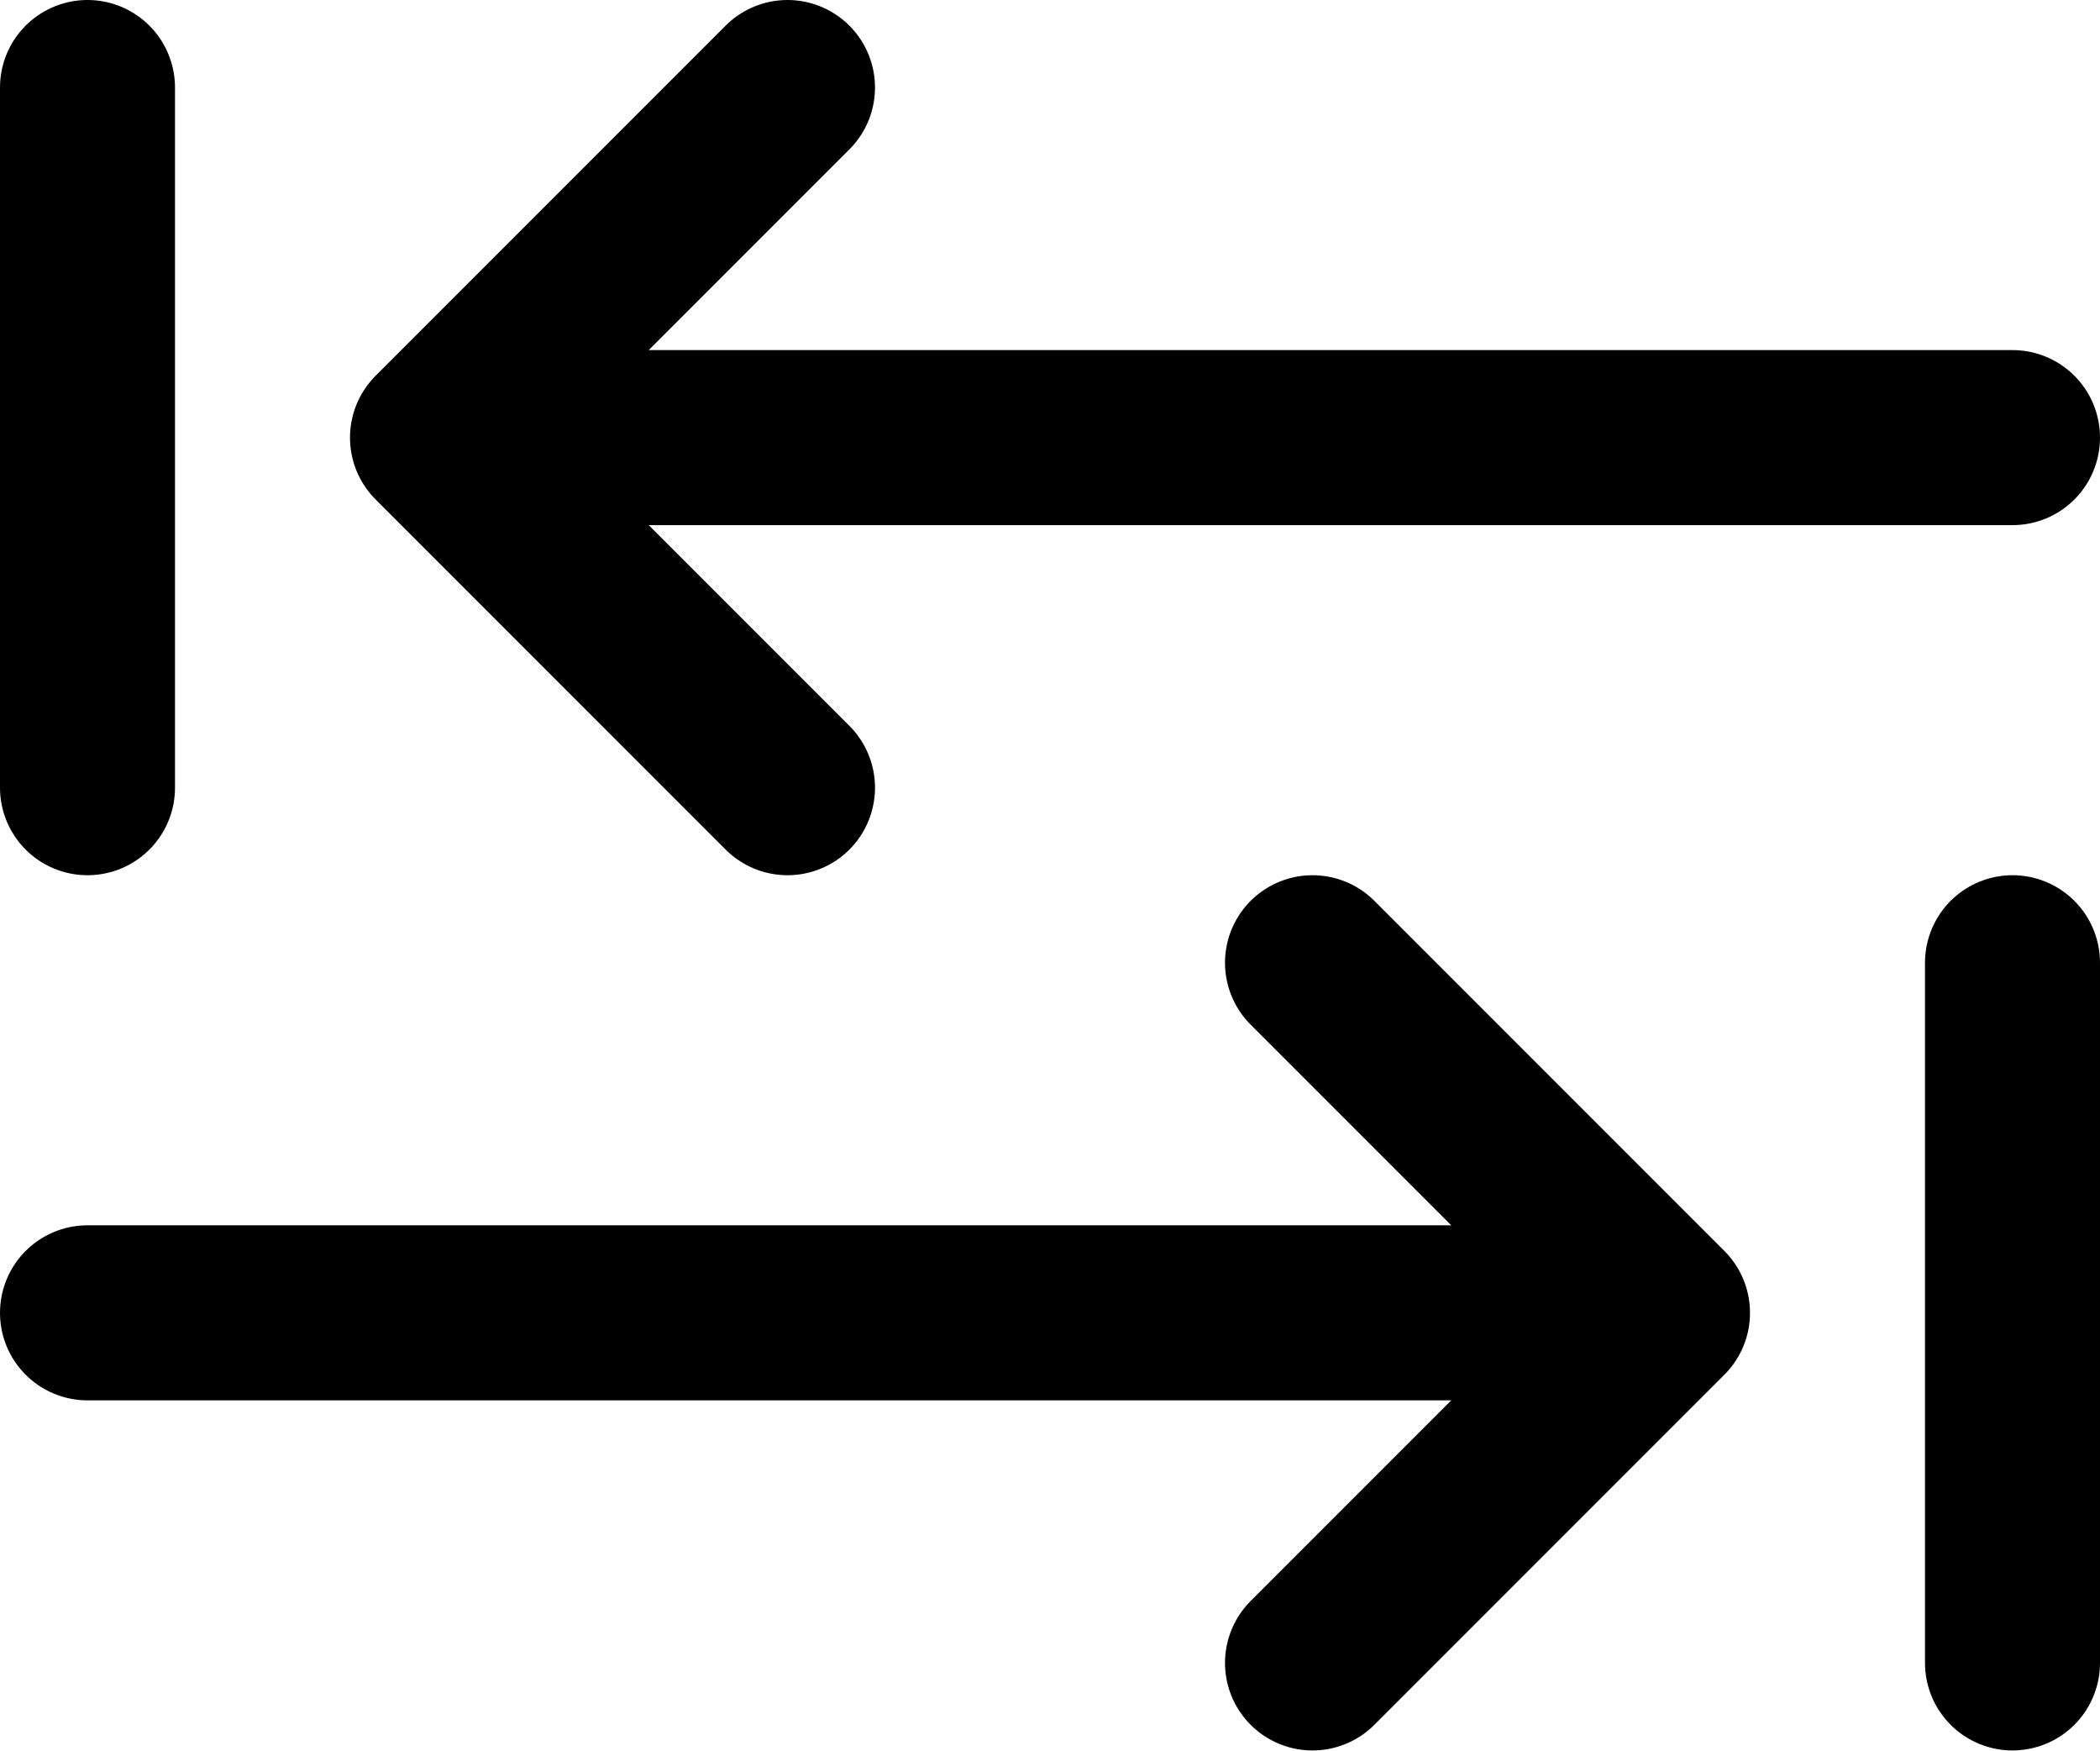
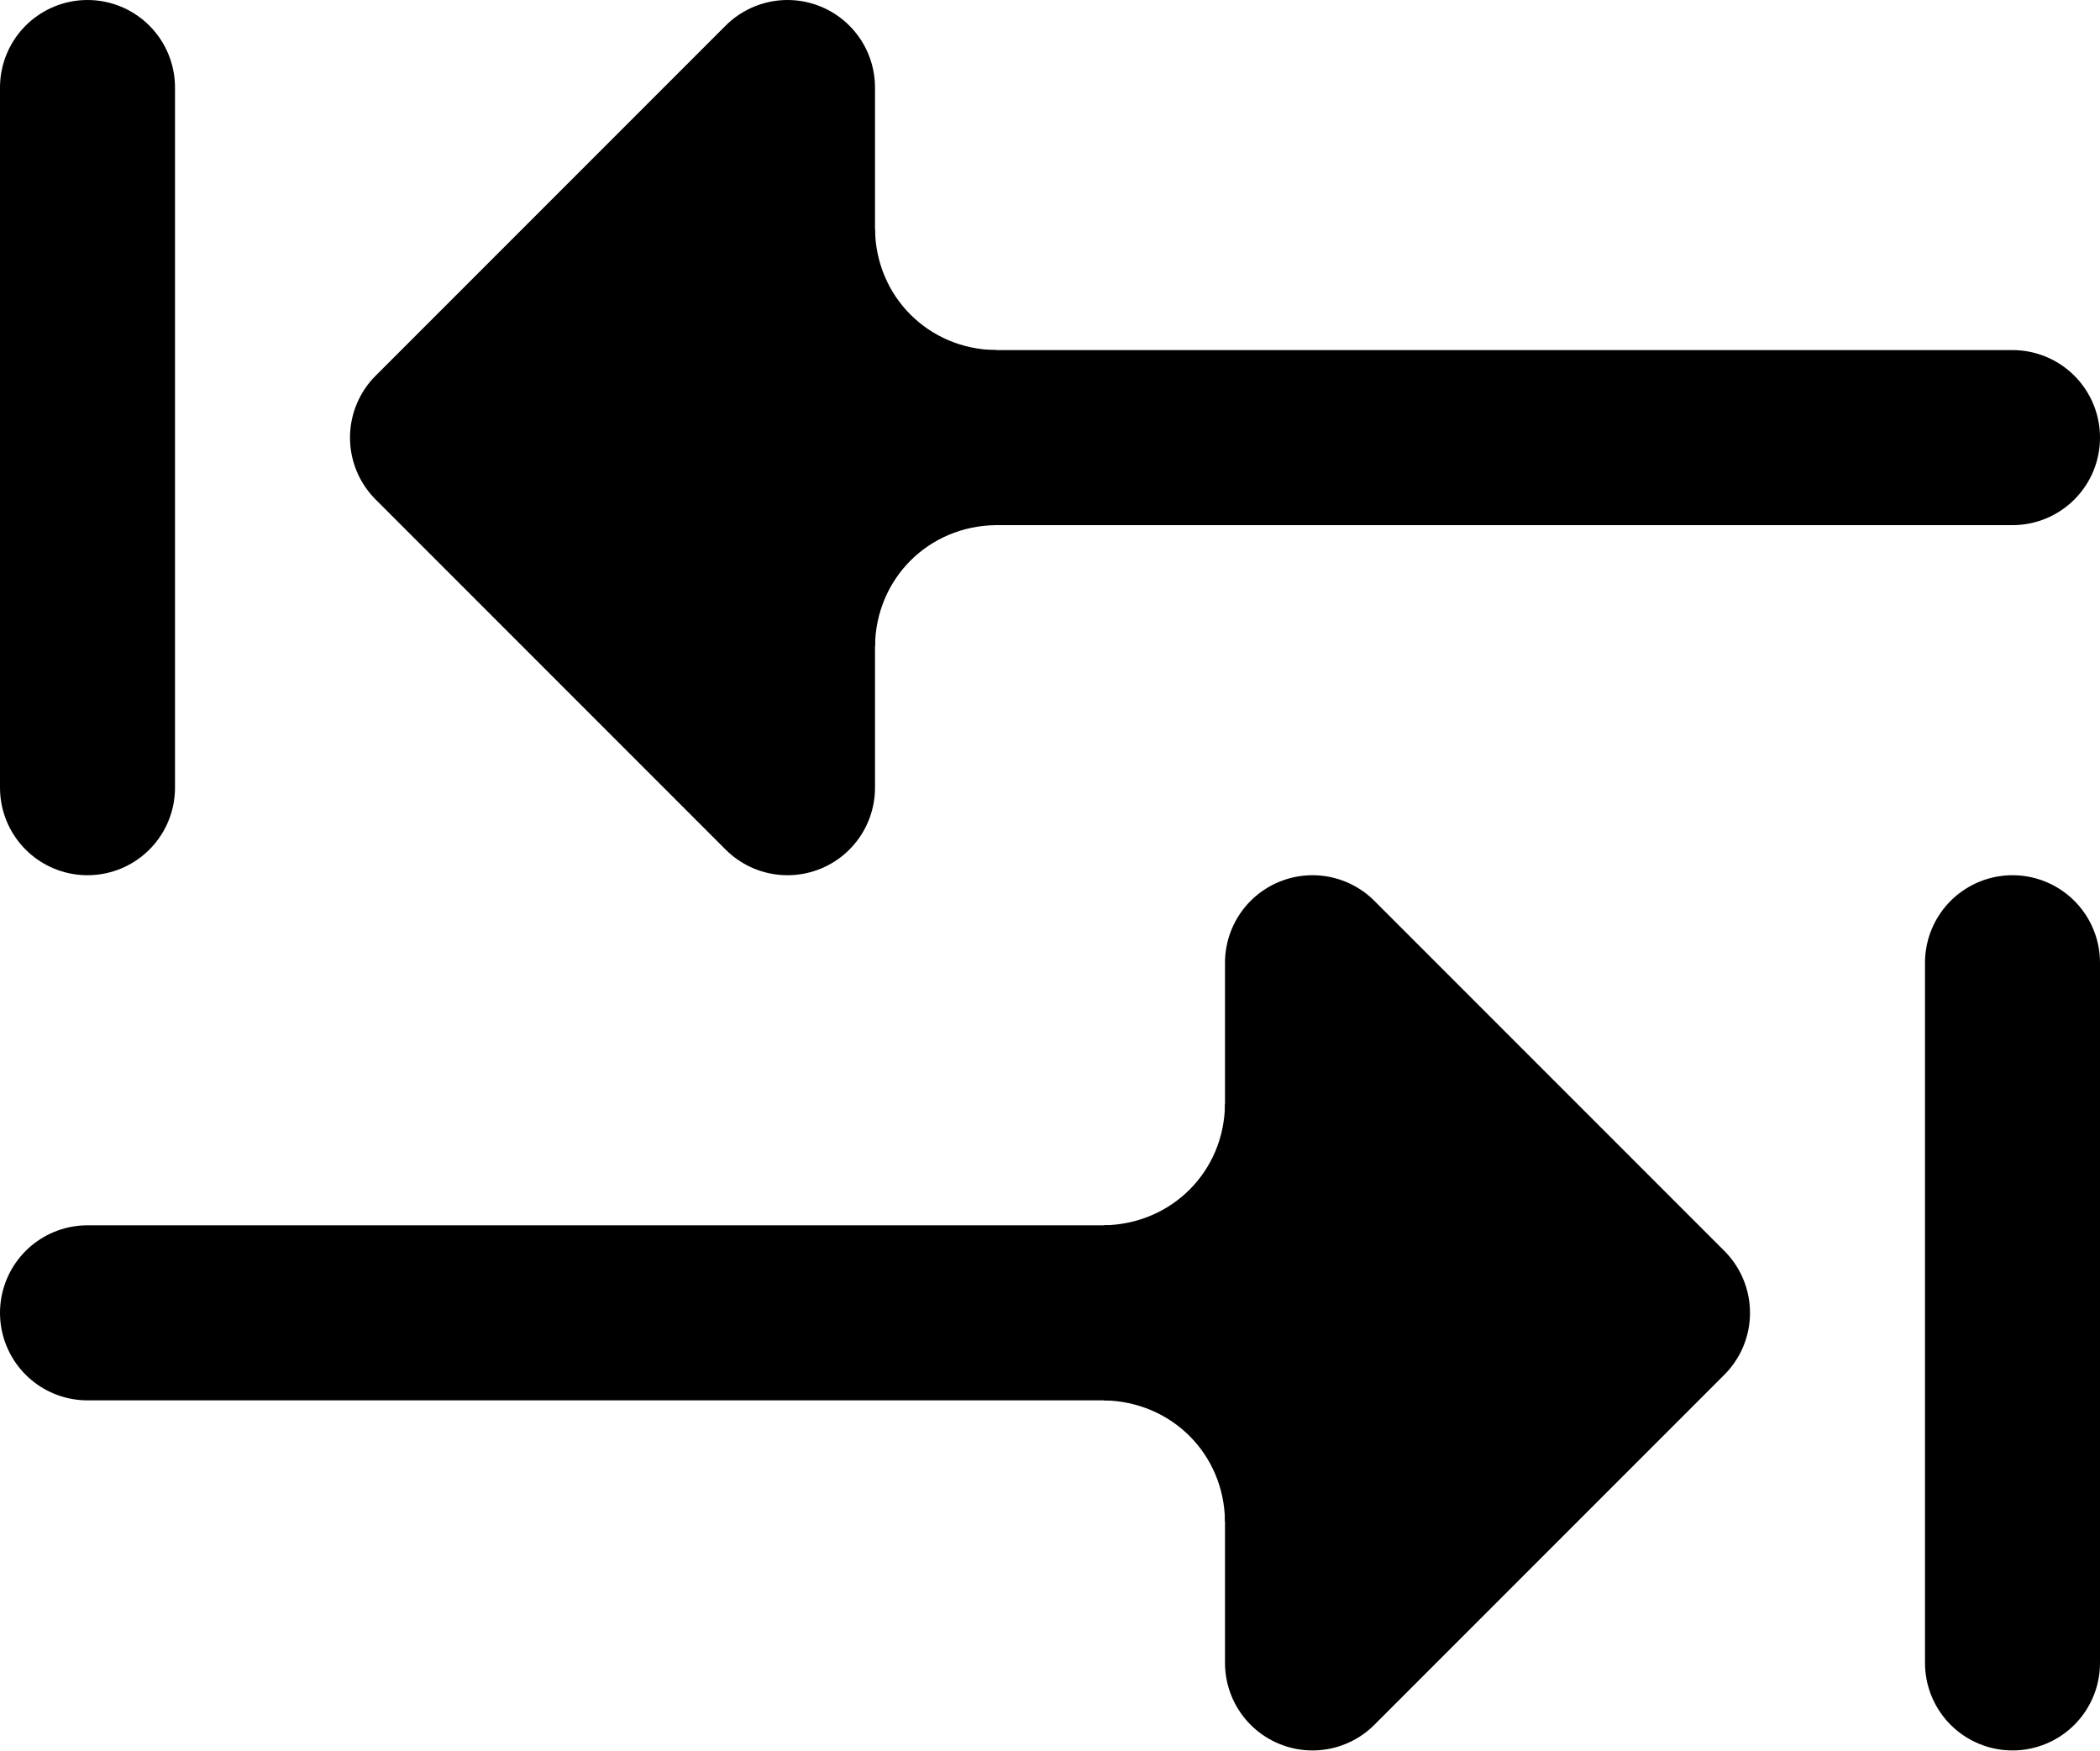
<svg xmlns="http://www.w3.org/2000/svg" width="6" height="5" viewBox="0 0 6 5" version="1.1" id="svg1">
  <defs id="defs1">
    </defs>
  <g id="layer1">
-     <path style="fill:none;fill-opacity:1;stroke:#000000;stroke-width:0.5;stroke-linecap:round;stroke-linejoin:round;stroke-dasharray:none;stroke-opacity:1;paint-order:stroke fill markers" d="m 2.25,2.25 -1,-1 1,-1" id="path3" />
+     <path style="fill:#000000;fill-opacity:1;stroke:#000000;stroke-width:0.5;stroke-linecap:round;stroke-linejoin:round;stroke-dasharray:none;stroke-opacity:1;paint-order:stroke fill markers" d="m 1.25,1.25 1,-1 V 2.25 Z" id="path3" />
    <path style="fill:none;stroke:#000000;stroke-width:0.5;stroke-linecap:round;stroke-linejoin:round;stroke-opacity:1;paint-order:fill markers stroke" d="M 1.5,1.25 H 5.75" id="path1" />
    <path style="fill:#000000;stroke:#000000;stroke-width:0.5;stroke-linecap:round;stroke-linejoin:round;stroke-opacity:1;paint-order:fill markers stroke" d="m 0.25,0.25 v 2" id="path2" />
-     <path style="fill:none;fill-opacity:1;stroke:#000000;stroke-width:0.5;stroke-linecap:round;stroke-linejoin:round;stroke-dasharray:none;stroke-opacity:1;paint-order:stroke fill markers" d="m 3.75,4.75 1,-1 -1,-1" id="path3-7" />
-     <path style="fill:none;stroke:#000000;stroke-width:0.5;stroke-linecap:round;stroke-linejoin:round;stroke-opacity:1;paint-order:fill markers stroke" d="M 4.5,3.75 H 0.25" id="path1-2" />
-     <path style="fill:#000000;stroke:#000000;stroke-width:0.5;stroke-linecap:round;stroke-linejoin:round;stroke-opacity:1;paint-order:fill markers stroke" d="m 5.75,2.75 v 2" id="path2-2" />
+     <path id="rect5-5" style="fill:#000000;fill-opacity:1;stroke:none;stroke-width:2;stroke-linecap:round;stroke-opacity:1;paint-order:fill markers stroke" d="m 2.25,1.25 2e-7,-0.596 H 2.5 C 2.502,0.847 2.653,0.998 2.846,1 l 4e-7,0.25 z" />
+     <path id="rect5-5-9" style="fill:#000000;fill-opacity:1;stroke:none;stroke-width:2;stroke-linecap:round;stroke-opacity:1;paint-order:fill markers stroke" d="m 2.25,1.25 2e-7,0.596 H 2.5 C 2.502,1.653 2.653,1.502 2.846,1.5 l 4e-7,-0.25 z" />
+     <path style="fill:#000000;fill-opacity:1;stroke:#000000;stroke-width:0.5;stroke-linecap:round;stroke-linejoin:round;stroke-dasharray:none;stroke-opacity:1;paint-order:stroke fill markers" d="m 4.75,3.75 -1,-1 v 2 z" id="path3-7" />
+     <path style="fill:none;stroke:#000000;stroke-width:0.5;stroke-linecap:round;stroke-linejoin:round;stroke-opacity:1;paint-order:fill markers stroke" d="M 4.5,3.75 H 0.25" id="path1-5" />
+     <path style="fill:#000000;stroke:#000000;stroke-width:0.5;stroke-linecap:round;stroke-linejoin:round;stroke-opacity:1;paint-order:fill markers stroke" d="m 5.75,2.75 v 2" id="path2-9" />
+     <path id="rect5-5-2" style="fill:#000000;fill-opacity:1;stroke:none;stroke-width:2;stroke-linecap:round;stroke-opacity:1;paint-order:fill markers stroke" d="m 3.75,3.75 -2e-7,-0.596 H 3.5 c -0.002,0.193 -0.153,0.343 -0.346,0.346 l -4e-7,0.25 z" />
+     <path id="rect5-5-9-2" style="fill:#000000;fill-opacity:1;stroke:none;stroke-width:2;stroke-linecap:round;stroke-opacity:1;paint-order:fill markers stroke" d="m 3.75,3.75 -2e-7,0.596 H 3.5 c -0.002,-0.193 -0.153,-0.343 -0.346,-0.346 l -4e-7,-0.25 z" />
  </g>
</svg>
